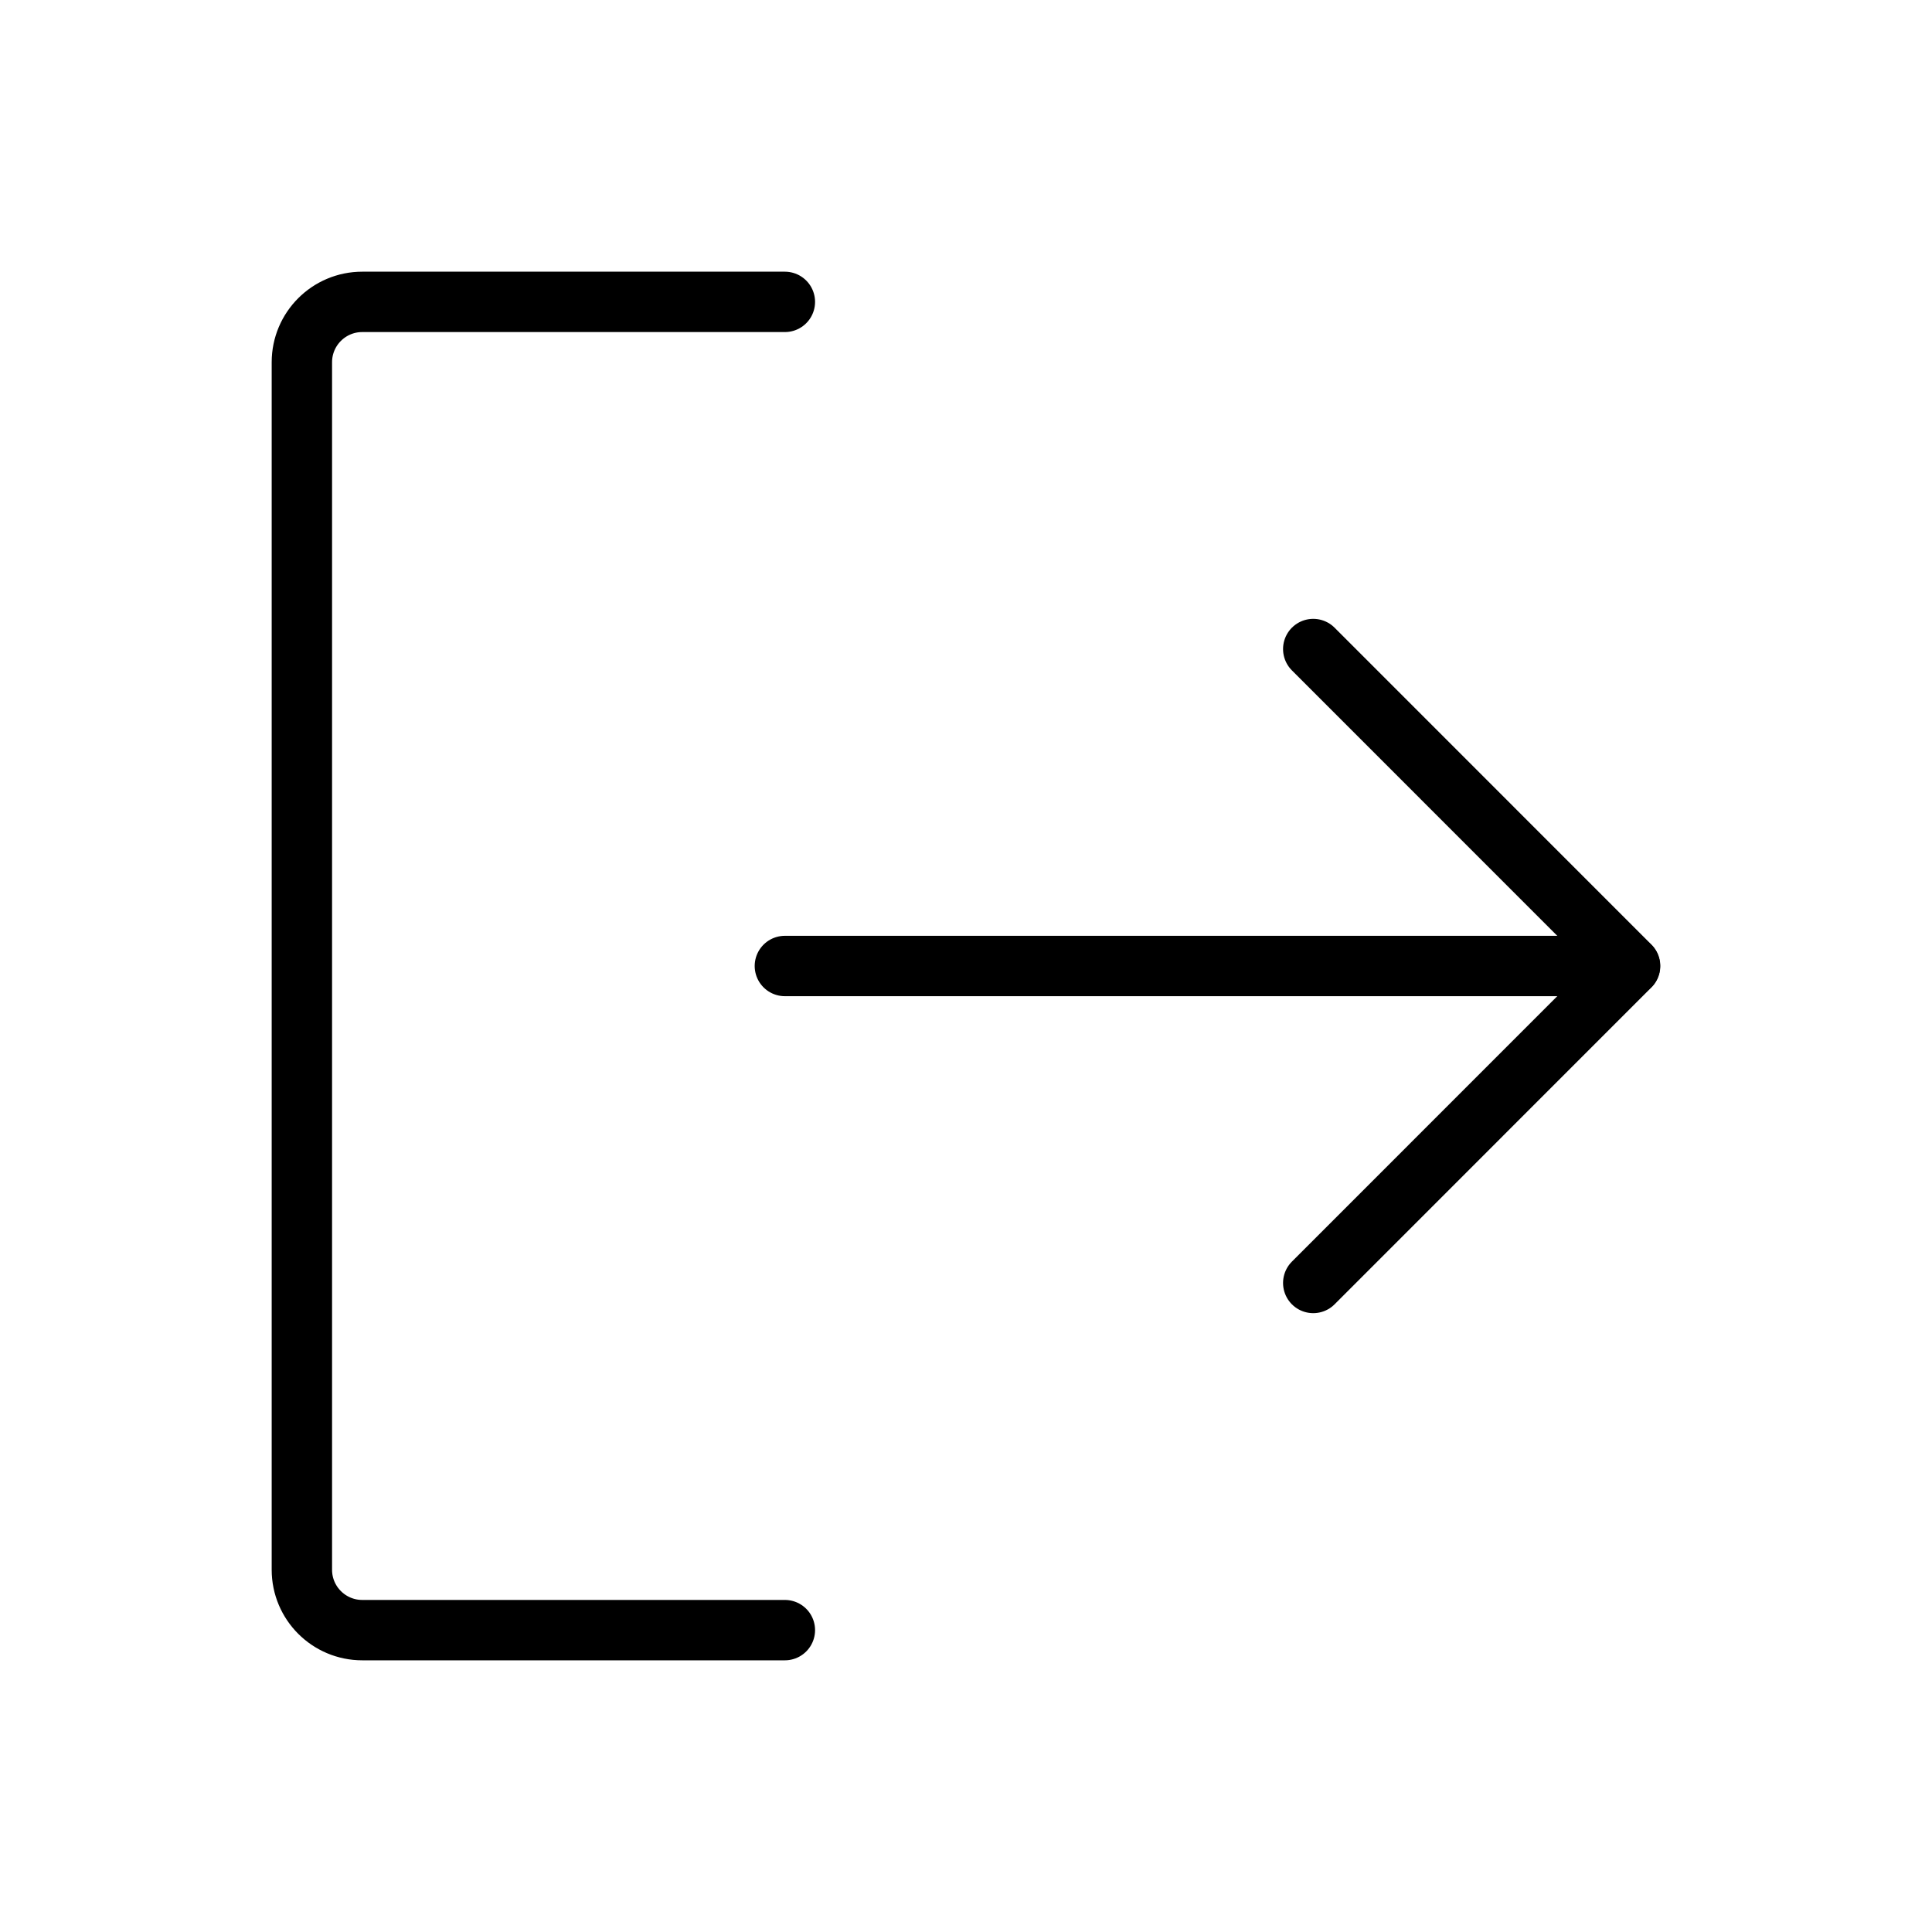
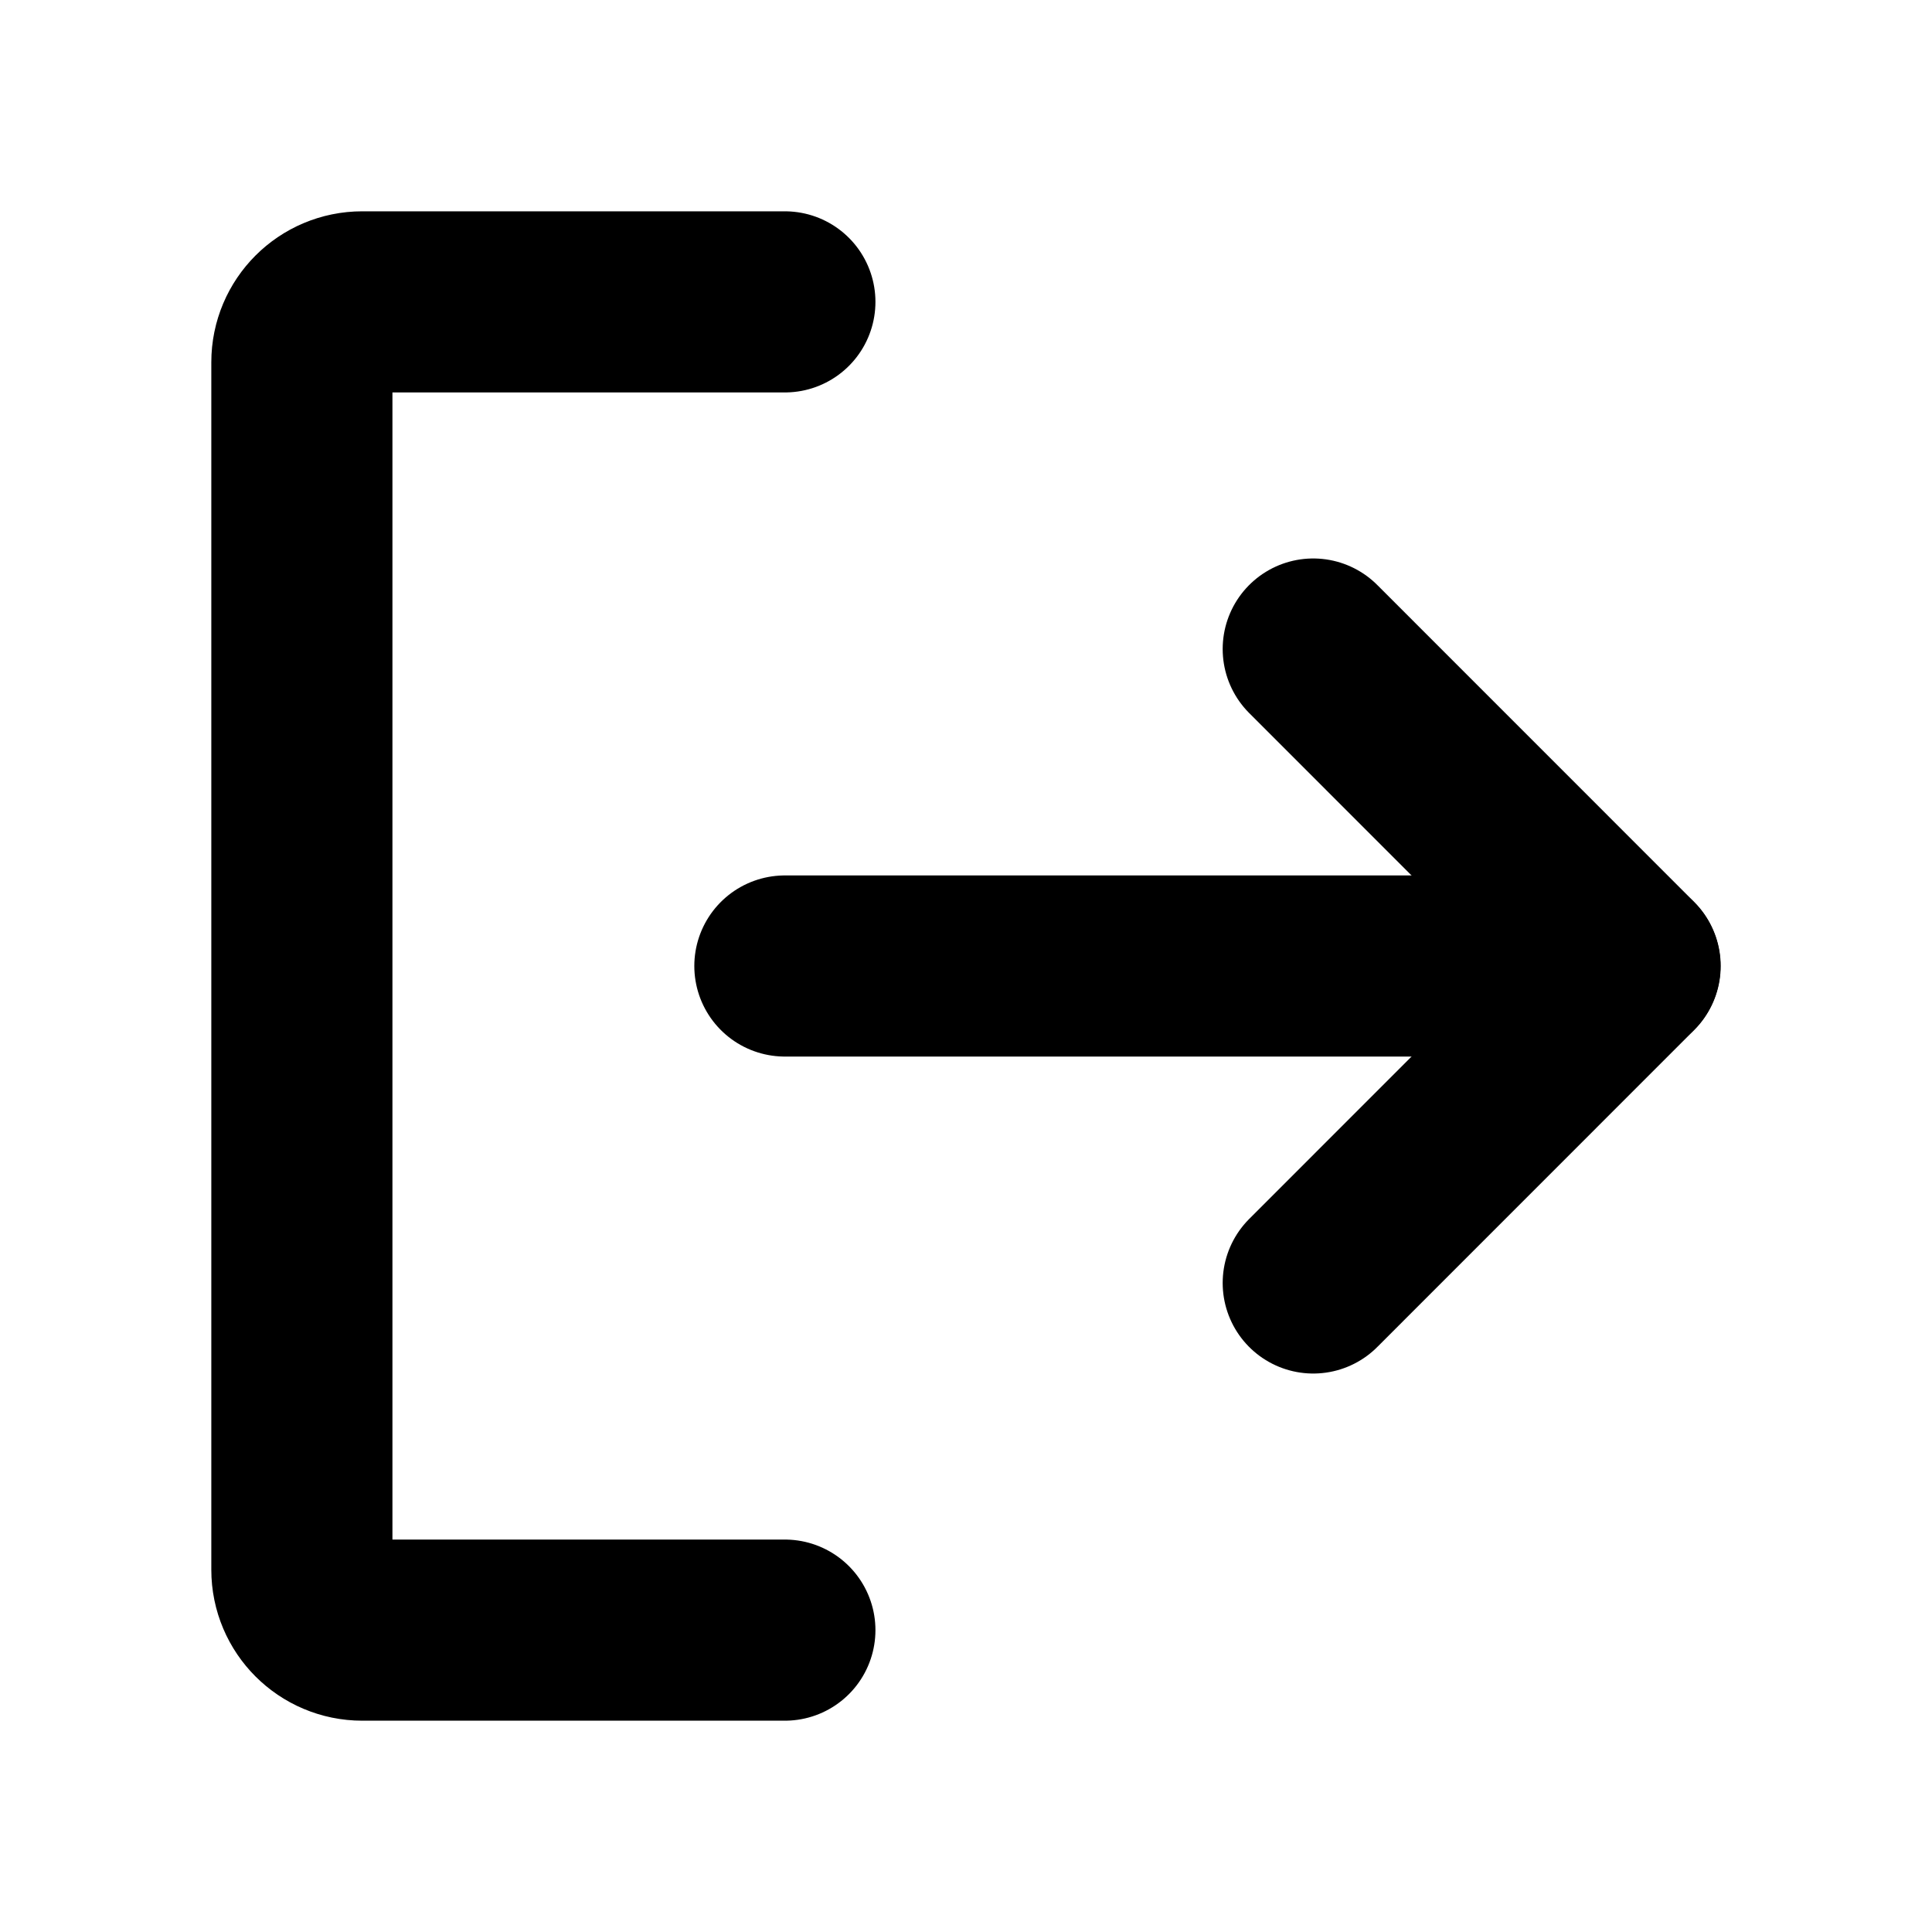
<svg xmlns="http://www.w3.org/2000/svg" viewBox="0 0 256 256">
  <rect width="256" height="256" fill="none" />
-   <polyline fill="none" stroke="#000" stroke-linecap="round" stroke-linejoin="round" stroke-width="8" points="174.011 86 216 128 174.011 170" />
-   <line x1="104" x2="215.971" y1="128" y2="128" fill="none" stroke="#000" stroke-linecap="round" stroke-linejoin="round" stroke-width="8" />
-   <path fill="none" stroke="#000" stroke-linecap="round" stroke-linejoin="round" stroke-width="8" d="M104,216H48a8,8,0,0,1-8-8V48a8,8,0,0,1,8-8h56" />
+   <polyline fill="none" stroke="#000" stroke-linecap="round" stroke-linejoin="round" stroke-width="24" points="174.011 86 216 128 174.011 170" />
+   <line x1="104" x2="215.971" y1="128" y2="128" fill="none" stroke="#000" stroke-linecap="round" stroke-linejoin="round" stroke-width="24" />
+   <path fill="none" stroke="#000" stroke-linecap="round" stroke-linejoin="round" stroke-width="24" d="M104,216H48a8,8,0,0,1-8-8V48a8,8,0,0,1,8-8h56" />
</svg>
